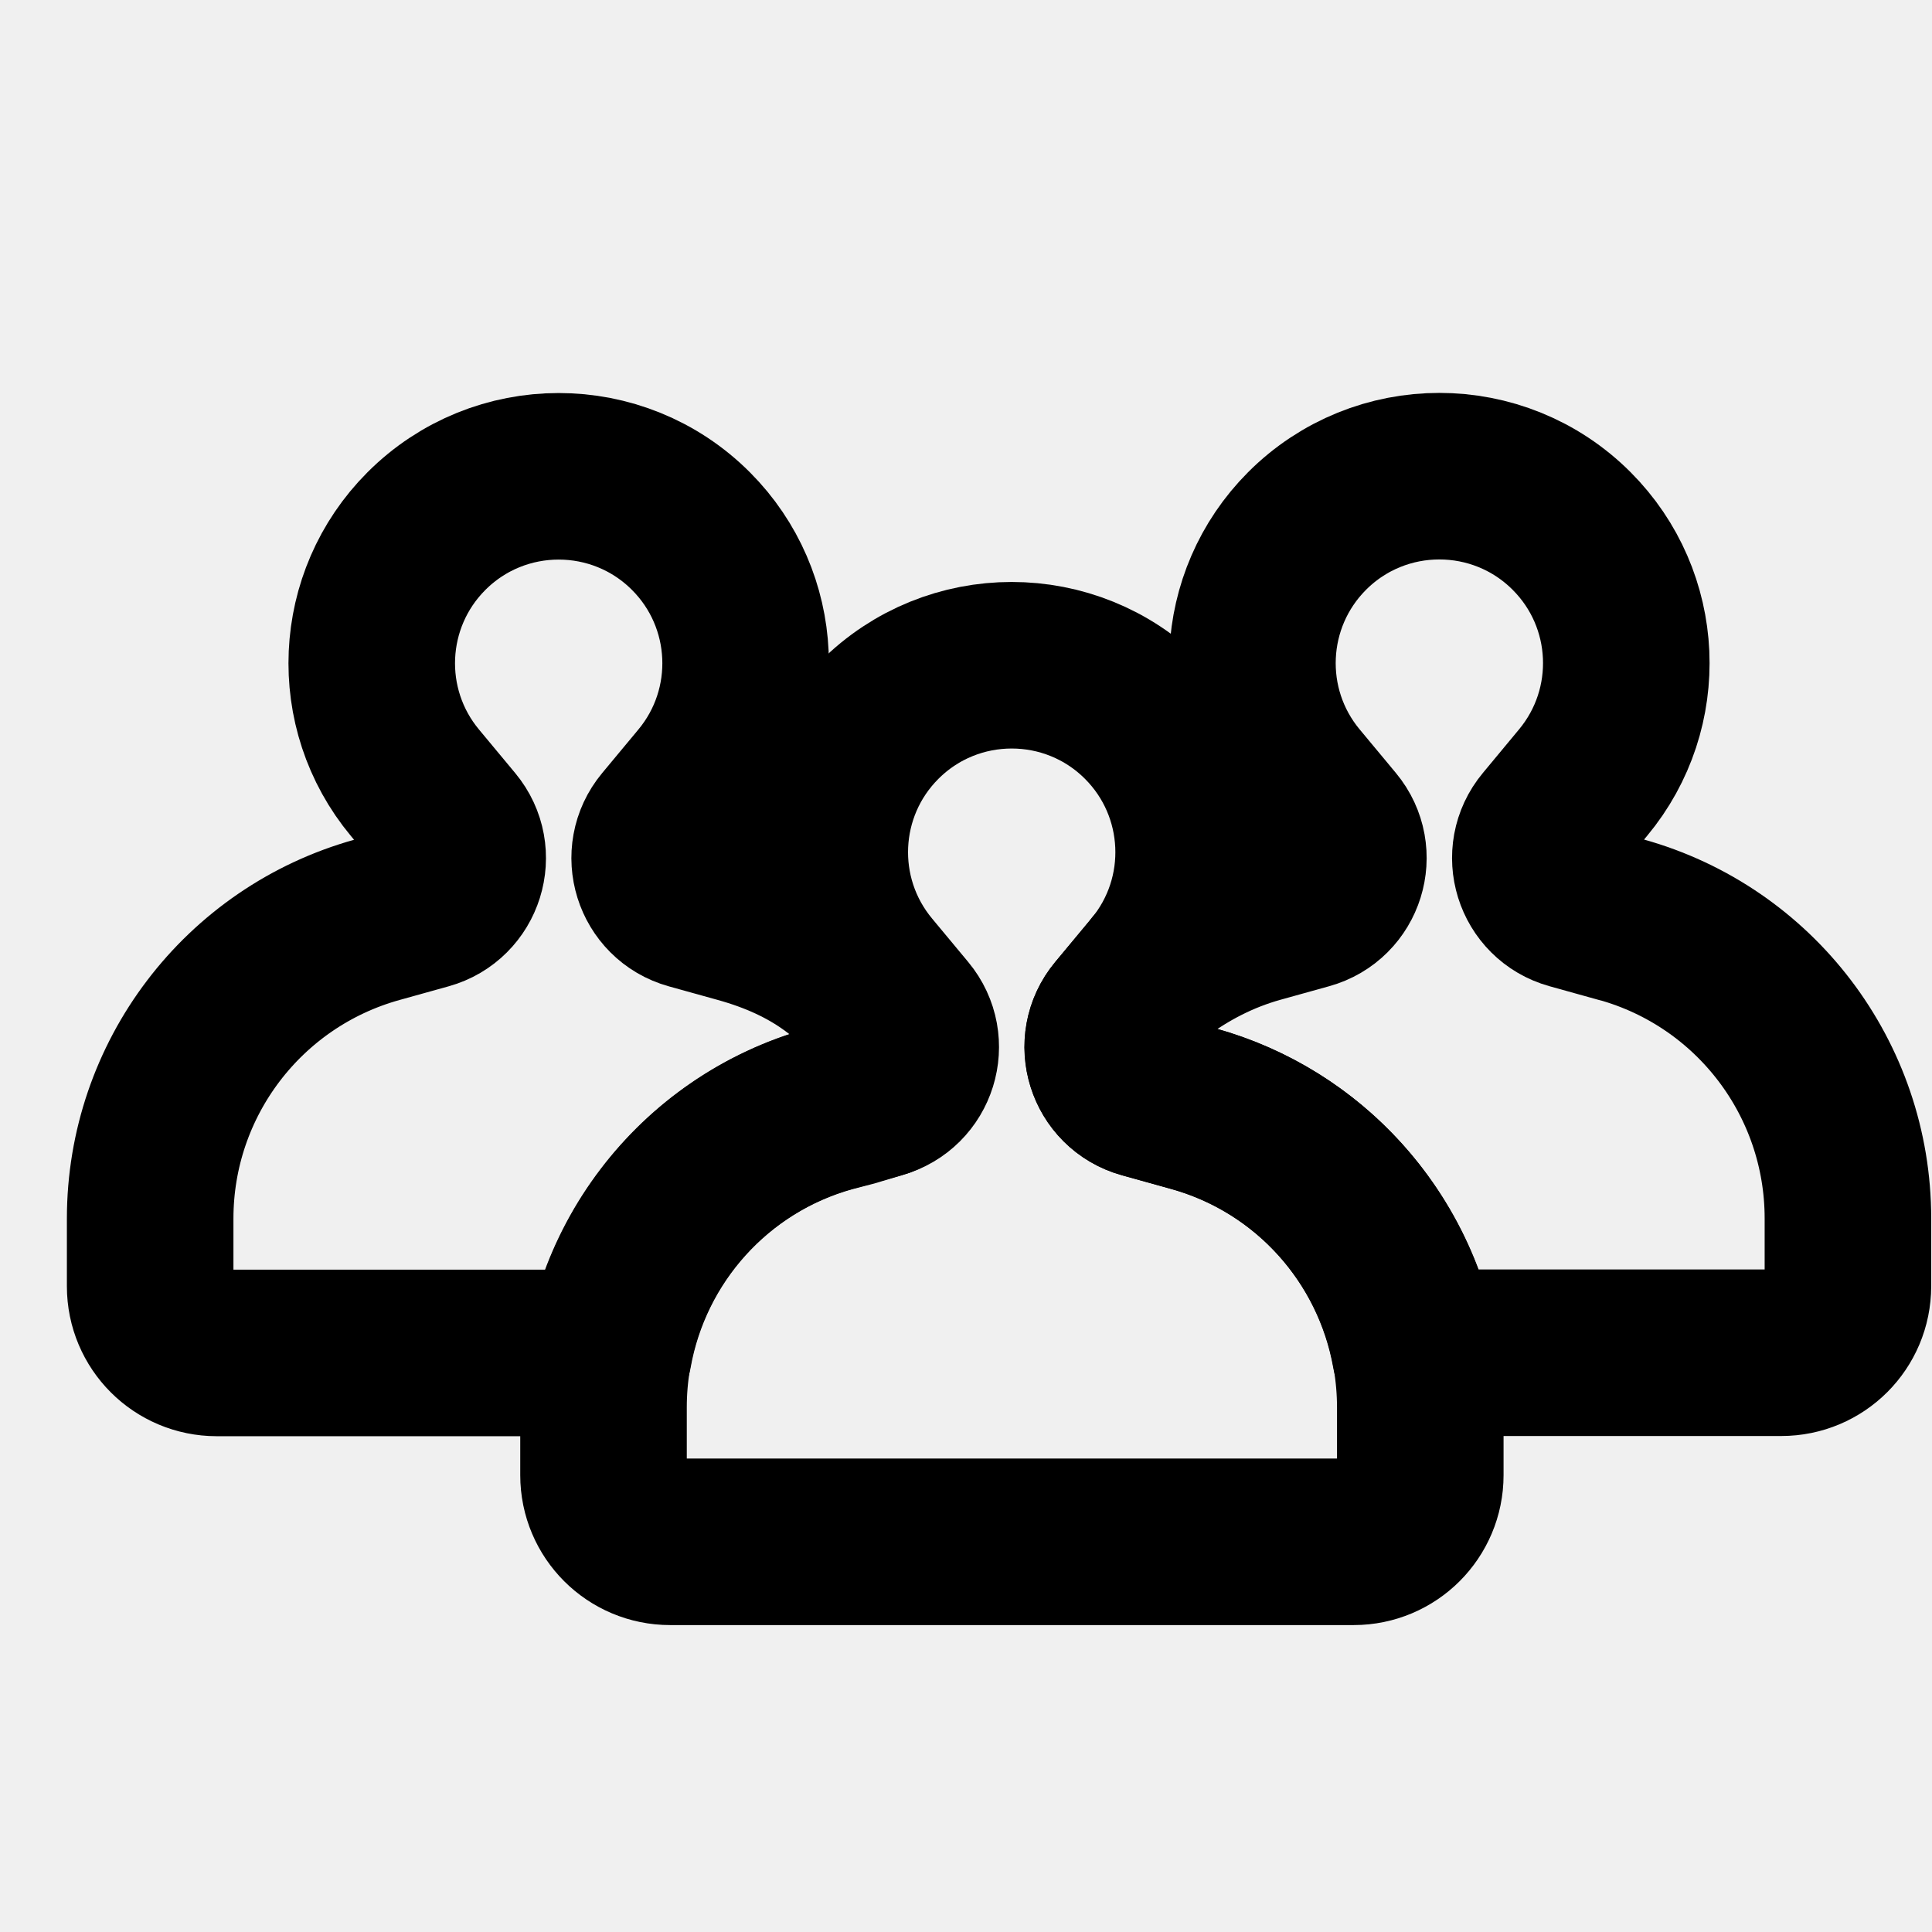
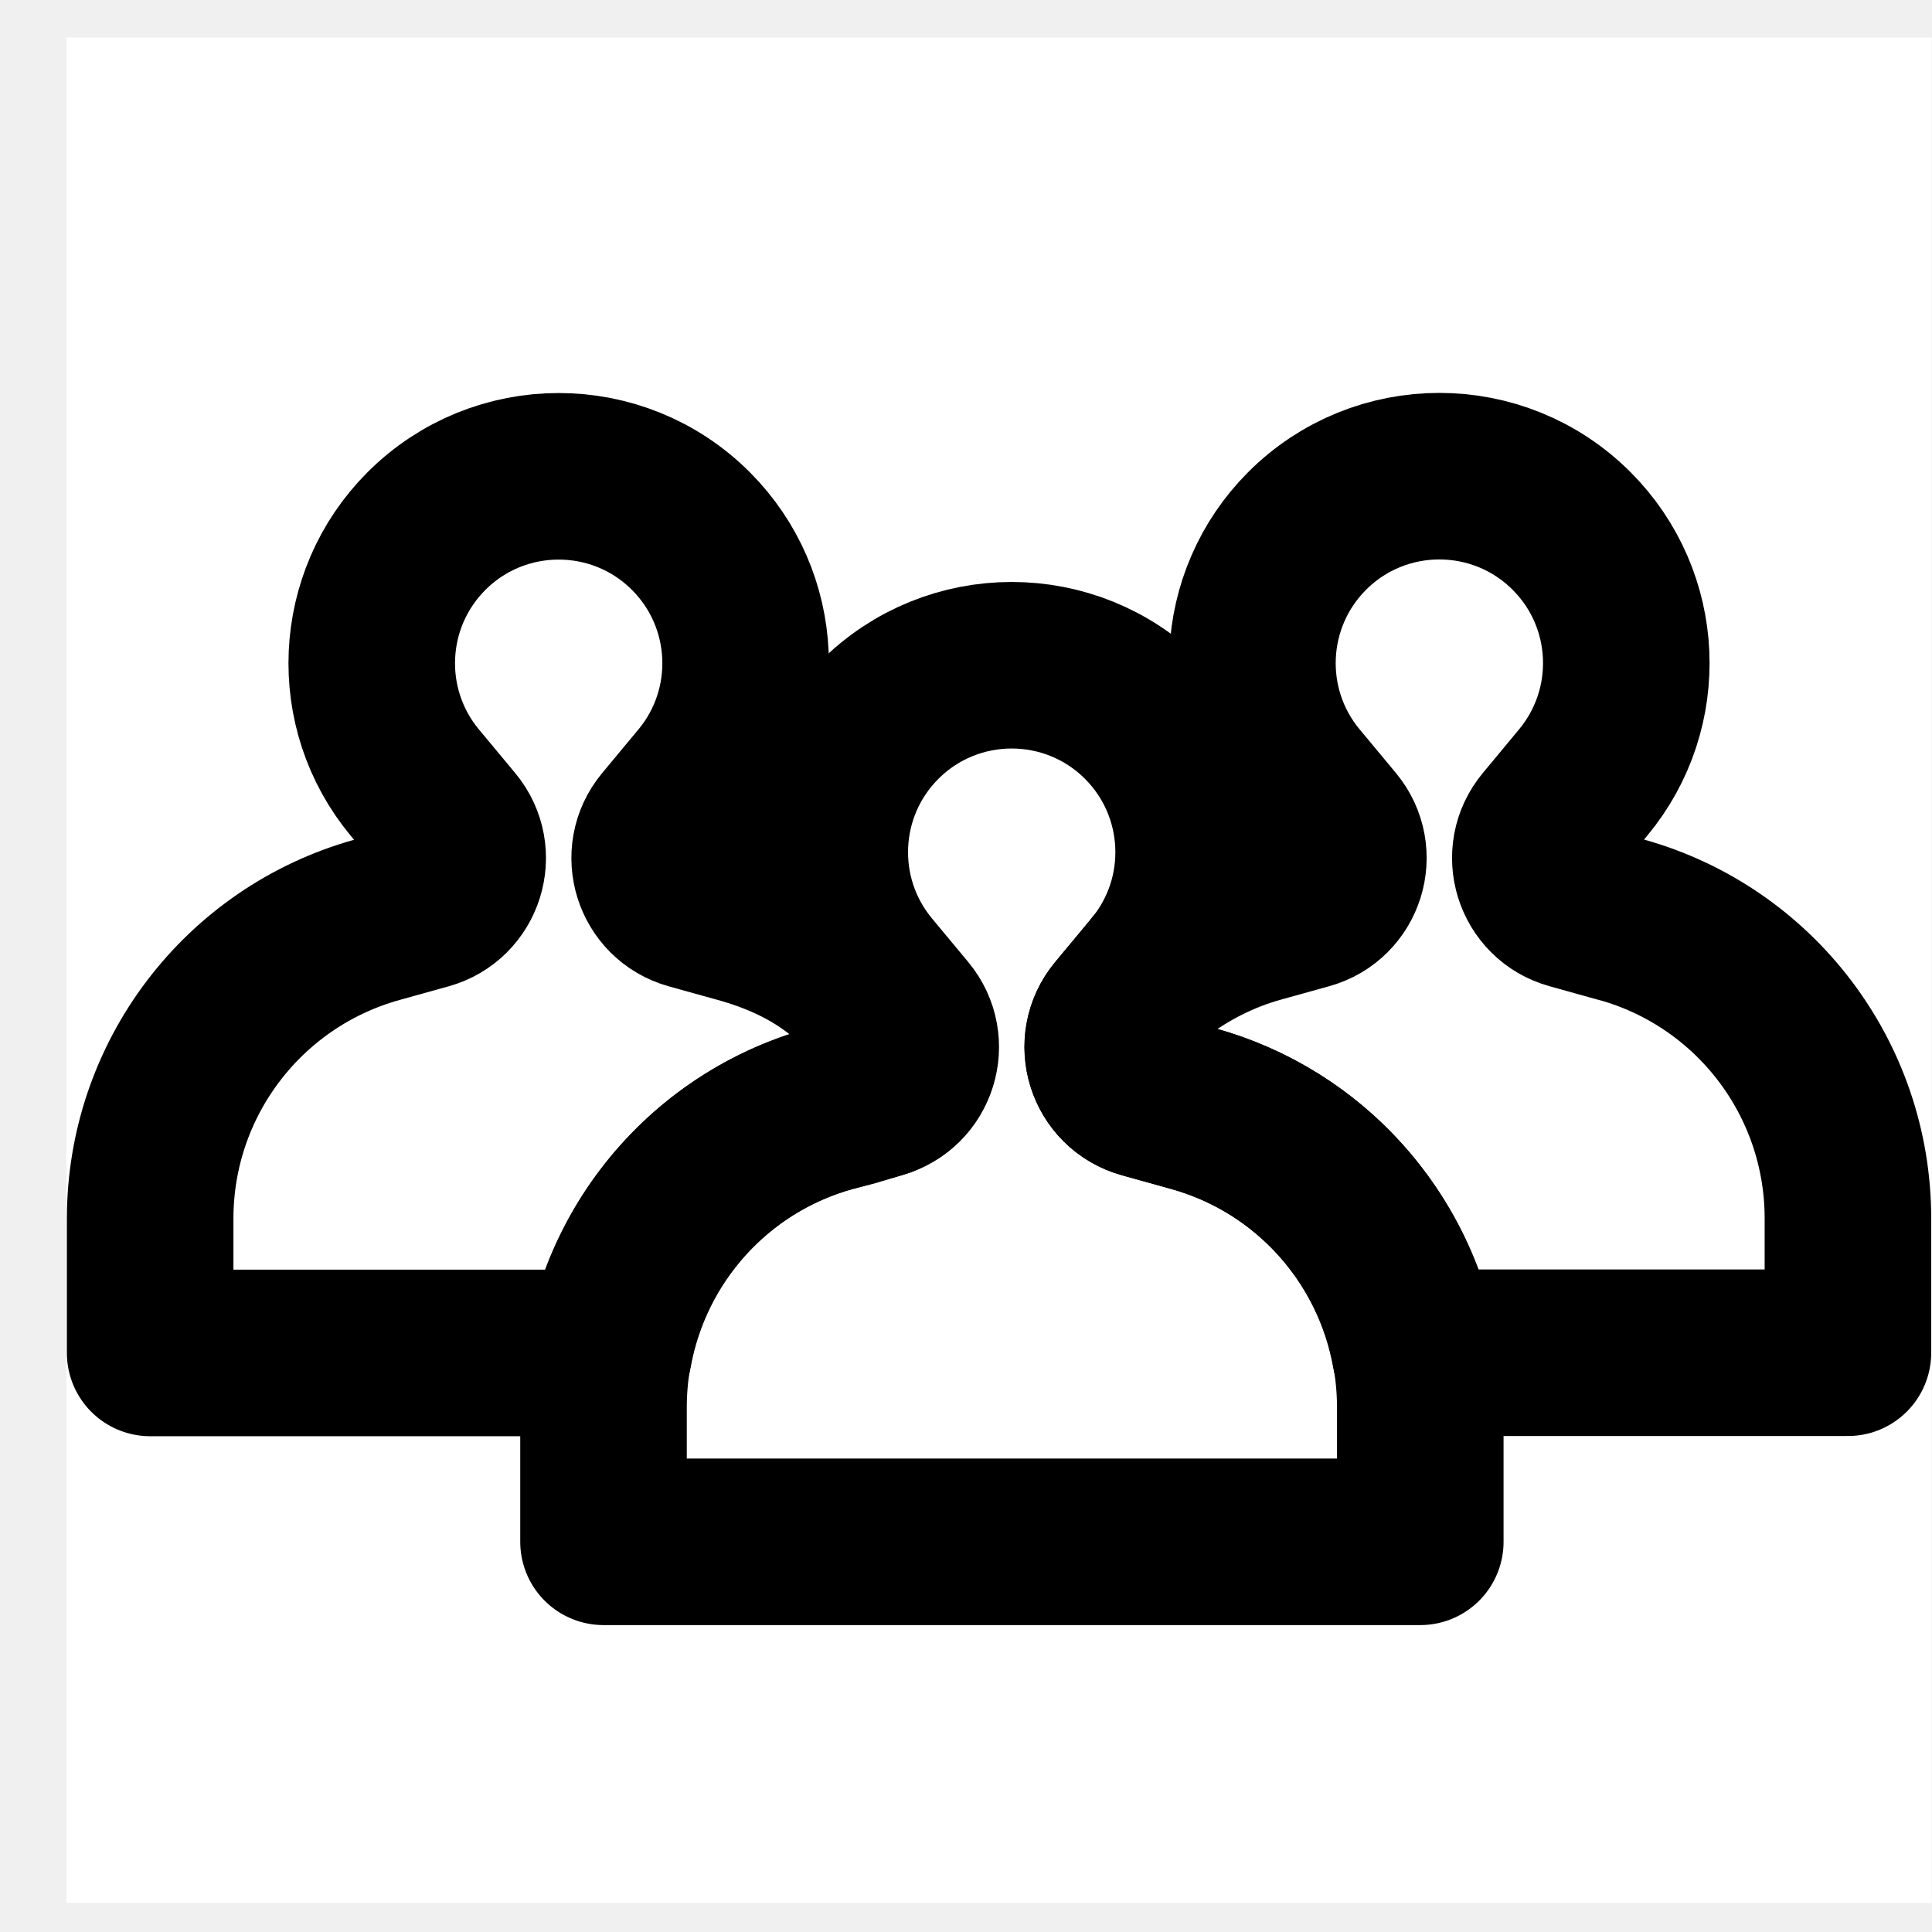
<svg xmlns="http://www.w3.org/2000/svg" width="29" height="29" viewBox="0 0 29 29" fill="none">
-   <path d="M24.329 13.804L23.593 13.599C23.07 13.454 22.872 12.818 23.22 12.401L23.762 11.748C24.689 10.634 24.616 8.997 23.591 7.971C22.495 6.873 20.715 6.873 19.619 7.971C18.596 8.997 18.521 10.634 19.448 11.748L19.991 12.401C20.338 12.818 20.14 13.454 19.617 13.599L18.884 13.803C18.32 13.96 17.811 14.225 17.363 14.559C17.355 14.567 17.352 14.577 17.345 14.585L16.802 15.238C16.454 15.655 16.654 16.291 17.175 16.436L17.912 16.641C19.657 17.126 20.931 18.569 21.242 20.305H26.738C27.291 20.305 27.738 19.858 27.738 19.305V18.288C27.738 16.197 26.345 14.363 24.331 13.803L24.329 13.804Z" stroke="black" stroke-width="2.5" stroke-linecap="round" stroke-linejoin="round" />
-   <path d="M12.782 16.562L13.197 16.438C13.538 16.343 13.541 15.88 13.544 15.564C12.941 14.656 12.214 14.113 11.108 13.805L10.374 13.601C9.852 13.456 9.653 12.82 10 12.403L10.543 11.75C11.47 10.636 11.396 8.999 10.372 7.973C9.276 6.875 7.496 6.875 6.4 7.973C5.376 8.999 5.302 10.636 6.229 11.75L6.772 12.403C7.119 12.82 6.92 13.456 6.398 13.601L5.662 13.806C3.648 14.366 2.254 16.2 2.254 18.291V19.308C2.254 19.861 2.701 20.308 3.254 20.308H9.136C9.446 18.572 10.72 17.129 12.465 16.644L12.782 16.562Z" stroke="black" stroke-width="2.5" stroke-linecap="round" stroke-linejoin="round" />
-   <path d="M13.572 15.239L13.029 14.586C12.102 13.472 12.176 11.835 13.2 10.809C14.296 9.711 16.076 9.711 17.172 10.809C18.196 11.835 18.27 13.472 17.343 14.586L16.8 15.239C16.453 15.656 16.652 16.292 17.175 16.437L17.911 16.642C19.925 17.202 21.319 19.036 21.319 21.127V22.143C21.319 22.696 20.871 23.143 20.319 23.143H10.059C9.507 23.143 9.059 22.696 9.059 22.143V21.123C9.059 19.034 10.451 17.201 12.464 16.641L13.198 16.437C13.721 16.292 13.919 15.656 13.572 15.239Z" stroke="black" stroke-width="2.5" stroke-linecap="round" stroke-linejoin="round" />
+   <g clip-path="url(#clip0_38_12939)">
+     <rect width="28" height="28" transform="translate(0.996094 0.5625)" fill="white" />
+     <path d="M24.329 13.804L23.593 13.599C23.07 13.454 22.872 12.818 23.22 12.401L23.762 11.748C24.689 10.634 24.616 8.997 23.591 7.971C22.495 6.873 20.715 6.873 19.619 7.971C18.596 8.997 18.521 10.634 19.448 11.748L19.991 12.401C20.338 12.818 20.14 13.454 19.617 13.599L18.884 13.803C18.32 13.96 17.811 14.225 17.363 14.559C17.355 14.567 17.352 14.577 17.345 14.585L16.802 15.238C16.454 15.655 16.654 16.291 17.175 16.436L17.912 16.641C19.657 17.126 20.931 18.569 21.242 20.305H27.738V18.288C27.738 16.197 26.345 14.363 24.331 13.803L24.329 13.804Z" stroke="black" stroke-width="2.5" stroke-linecap="round" stroke-linejoin="round" />
+     <path d="M12.782 16.562L13.197 16.438C13.538 16.343 13.541 15.88 13.544 15.564C12.941 14.656 12.214 14.113 11.108 13.805L10.374 13.601C9.852 13.456 9.653 12.82 10 12.403L10.543 11.75C11.47 10.636 11.396 8.999 10.372 7.973C9.276 6.875 7.496 6.875 6.4 7.973C5.376 8.999 5.302 10.636 6.229 11.75L6.772 12.403C7.119 12.82 6.92 13.456 6.398 13.601L5.662 13.806C3.648 14.366 2.254 16.2 2.254 18.291V20.308H9.136C9.446 18.572 10.72 17.129 12.465 16.644L12.782 16.562Z" stroke="black" stroke-width="2.5" stroke-linecap="round" stroke-linejoin="round" />
+     <path d="M13.572 15.239L13.029 14.586C12.102 13.472 12.176 11.835 13.2 10.809C14.296 9.711 16.076 9.711 17.172 10.809C18.196 11.835 18.27 13.472 17.343 14.586L16.8 15.239C16.453 15.656 16.652 16.292 17.175 16.437L17.911 16.642C19.925 17.202 21.319 19.036 21.319 21.127V23.143H9.059V21.123C9.059 19.034 10.451 17.201 12.464 16.641L13.198 16.437C13.721 16.292 13.919 15.656 13.572 15.239Z" stroke="black" stroke-width="2.5" stroke-linecap="round" stroke-linejoin="round" />
+   </g>
+   <defs>
+     <clipPath id="clip0_38_12939">
+       <rect width="28" height="28" fill="white" transform="translate(0.996094 0.5625)" />
+     </clipPath>
+   </defs>
</svg>
